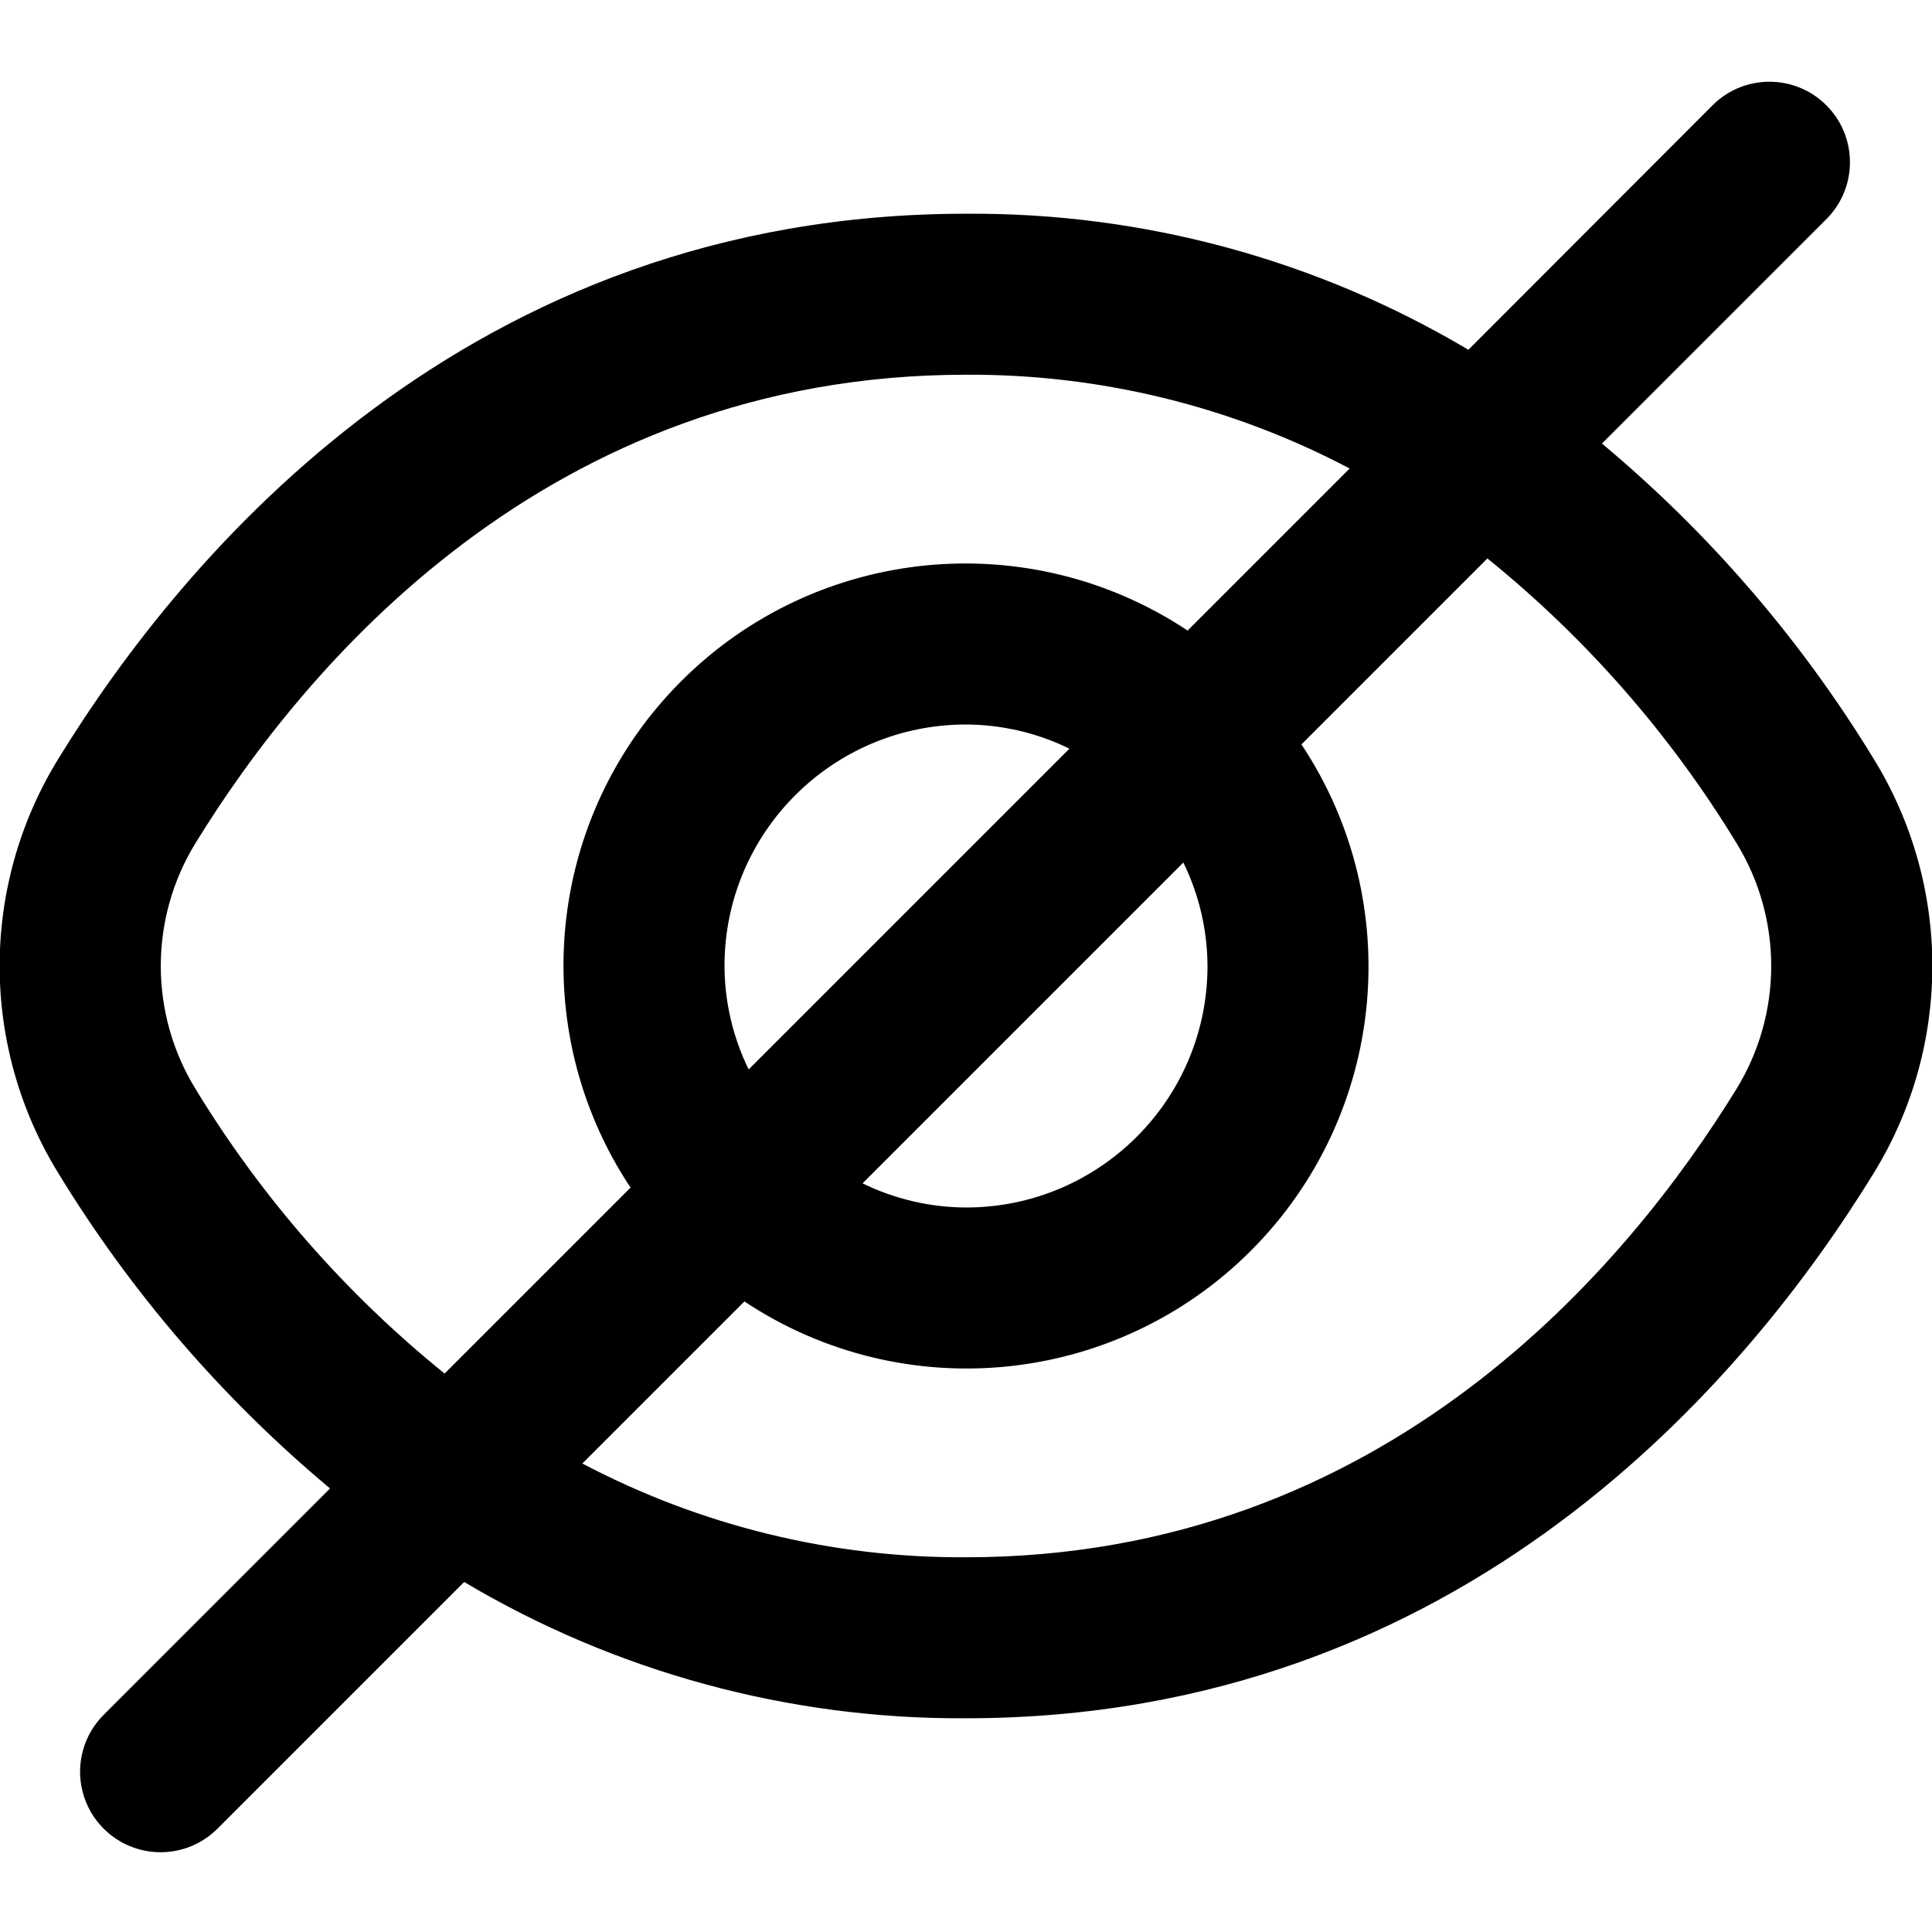
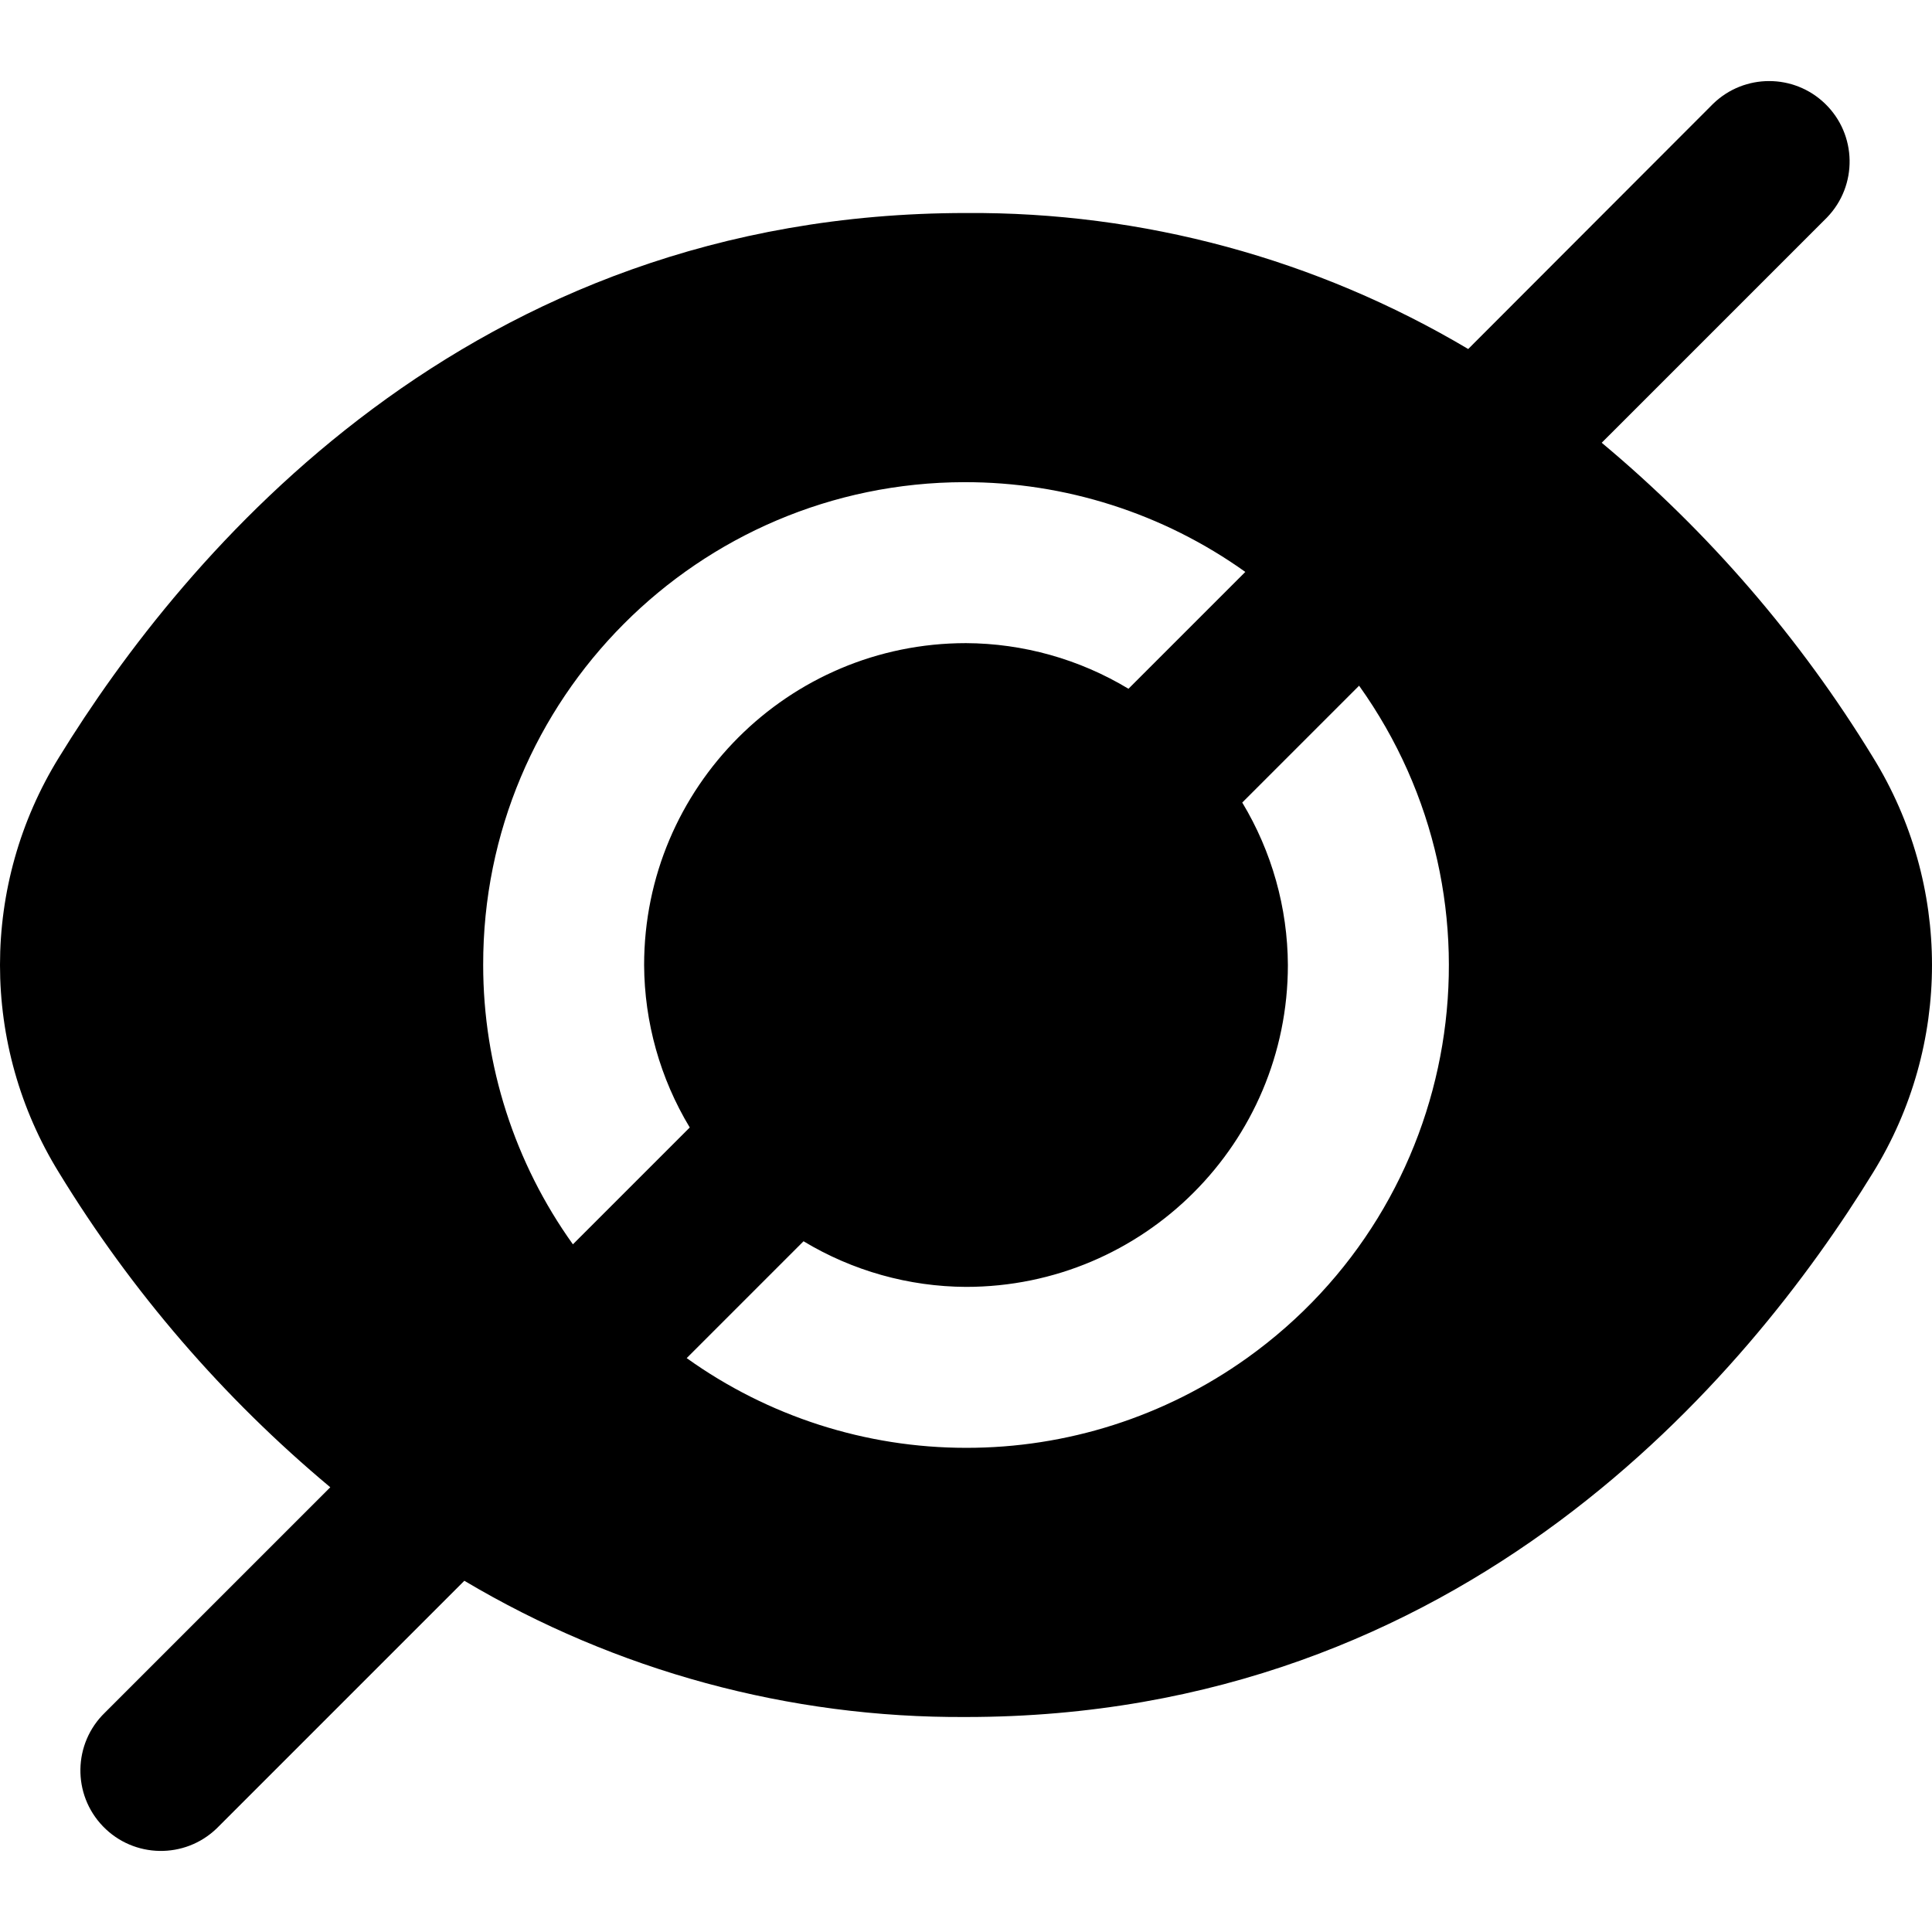
- <svg xmlns="http://www.w3.org/2000/svg" id="Outline" viewBox="0 0 24 24" width="512" height="512">
-   <path d="M23.271,9.419A15.866,15.866,0,0,0,19.9,5.51l2.8-2.8a1,1,0,0,0-1.414-1.414L18.241,4.345A12.054,12.054,0,0,0,12,2.655C5.809,2.655,2.281,6.893.729,9.419a4.908,4.908,0,0,0,0,5.162A15.866,15.866,0,0,0,4.1,18.49l-2.8,2.8a1,1,0,1,0,1.414,1.414l3.052-3.052A12.054,12.054,0,0,0,12,21.345c6.191,0,9.719-4.238,11.271-6.764A4.908,4.908,0,0,0,23.271,9.419ZM2.433,13.534a2.918,2.918,0,0,1,0-3.068C3.767,8.3,6.782,4.655,12,4.655A10.1,10.1,0,0,1,16.766,5.82L14.753,7.833a4.992,4.992,0,0,0-6.92,6.92l-2.31,2.31A13.723,13.723,0,0,1,2.433,13.534ZM15,12a3,3,0,0,1-3,3,2.951,2.951,0,0,1-1.285-.3L14.7,10.715A2.951,2.951,0,0,1,15,12ZM9,12a3,3,0,0,1,3-3,2.951,2.951,0,0,1,1.285.3L9.3,13.285A2.951,2.951,0,0,1,9,12Zm12.567,1.534C20.233,15.7,17.218,19.345,12,19.345A10.1,10.1,0,0,1,7.234,18.18l2.013-2.013a4.992,4.992,0,0,0,6.92-6.92l2.31-2.31a13.723,13.723,0,0,1,3.09,3.529A2.918,2.918,0,0,1,21.567,13.534Z" />
+ <svg xmlns="http://www.w3.org/2000/svg" version="1.1" id="Capa_1" x="0px" y="0px" viewBox="0 0 512.19 512.19" style="enable-background:new 0 0 512.19 512.19;" xml:space="preserve" width="512" height="512">
+   <g>
+     <path d="M496.543,200.771c-19.259-31.537-43.552-59.707-71.915-83.392l59.733-59.733c8.185-8.475,7.95-21.98-0.525-30.165   c-8.267-7.985-21.374-7.985-29.641,0l-64.96,65.045c-40.269-23.918-86.306-36.385-133.141-36.053   c-132.075,0-207.339,90.411-240.448,144.299c-20.862,33.743-20.862,76.379,0,110.123c19.259,31.537,43.552,59.707,71.915,83.392   l-59.733,59.733c-8.475,8.185-8.71,21.691-0.525,30.165c8.185,8.475,21.691,8.71,30.165,0.525c0.178-0.172,0.353-0.347,0.525-0.525   l65.109-65.109c40.219,23.915,86.201,36.402,132.992,36.117c132.075,0,207.339-90.411,240.448-144.299   C517.405,277.151,517.405,234.515,496.543,200.771z M128.095,255.833c-0.121-70.575,56.992-127.885,127.567-128.006   c26.703-0.046,52.75,8.275,74.481,23.793l-30.976,30.976c-13.004-7.842-27.887-12.022-43.072-12.096   c-47.128,0-85.333,38.205-85.333,85.333c0.074,15.185,4.254,30.068,12.096,43.072l-30.976,30.976   C136.414,308.288,128.096,282.394,128.095,255.833z M256.095,383.833c-26.561-0.001-52.455-8.319-74.048-23.787l30.976-30.976   c13.004,7.842,27.887,12.022,43.072,12.096c47.128,0,85.333-38.205,85.333-85.333c-0.074-15.185-4.254-30.068-12.096-43.072   l30.976-30.976c41.013,57.434,27.702,137.242-29.732,178.255C308.845,375.558,282.798,383.879,256.095,383.833z" />
+   </g>
</svg>
